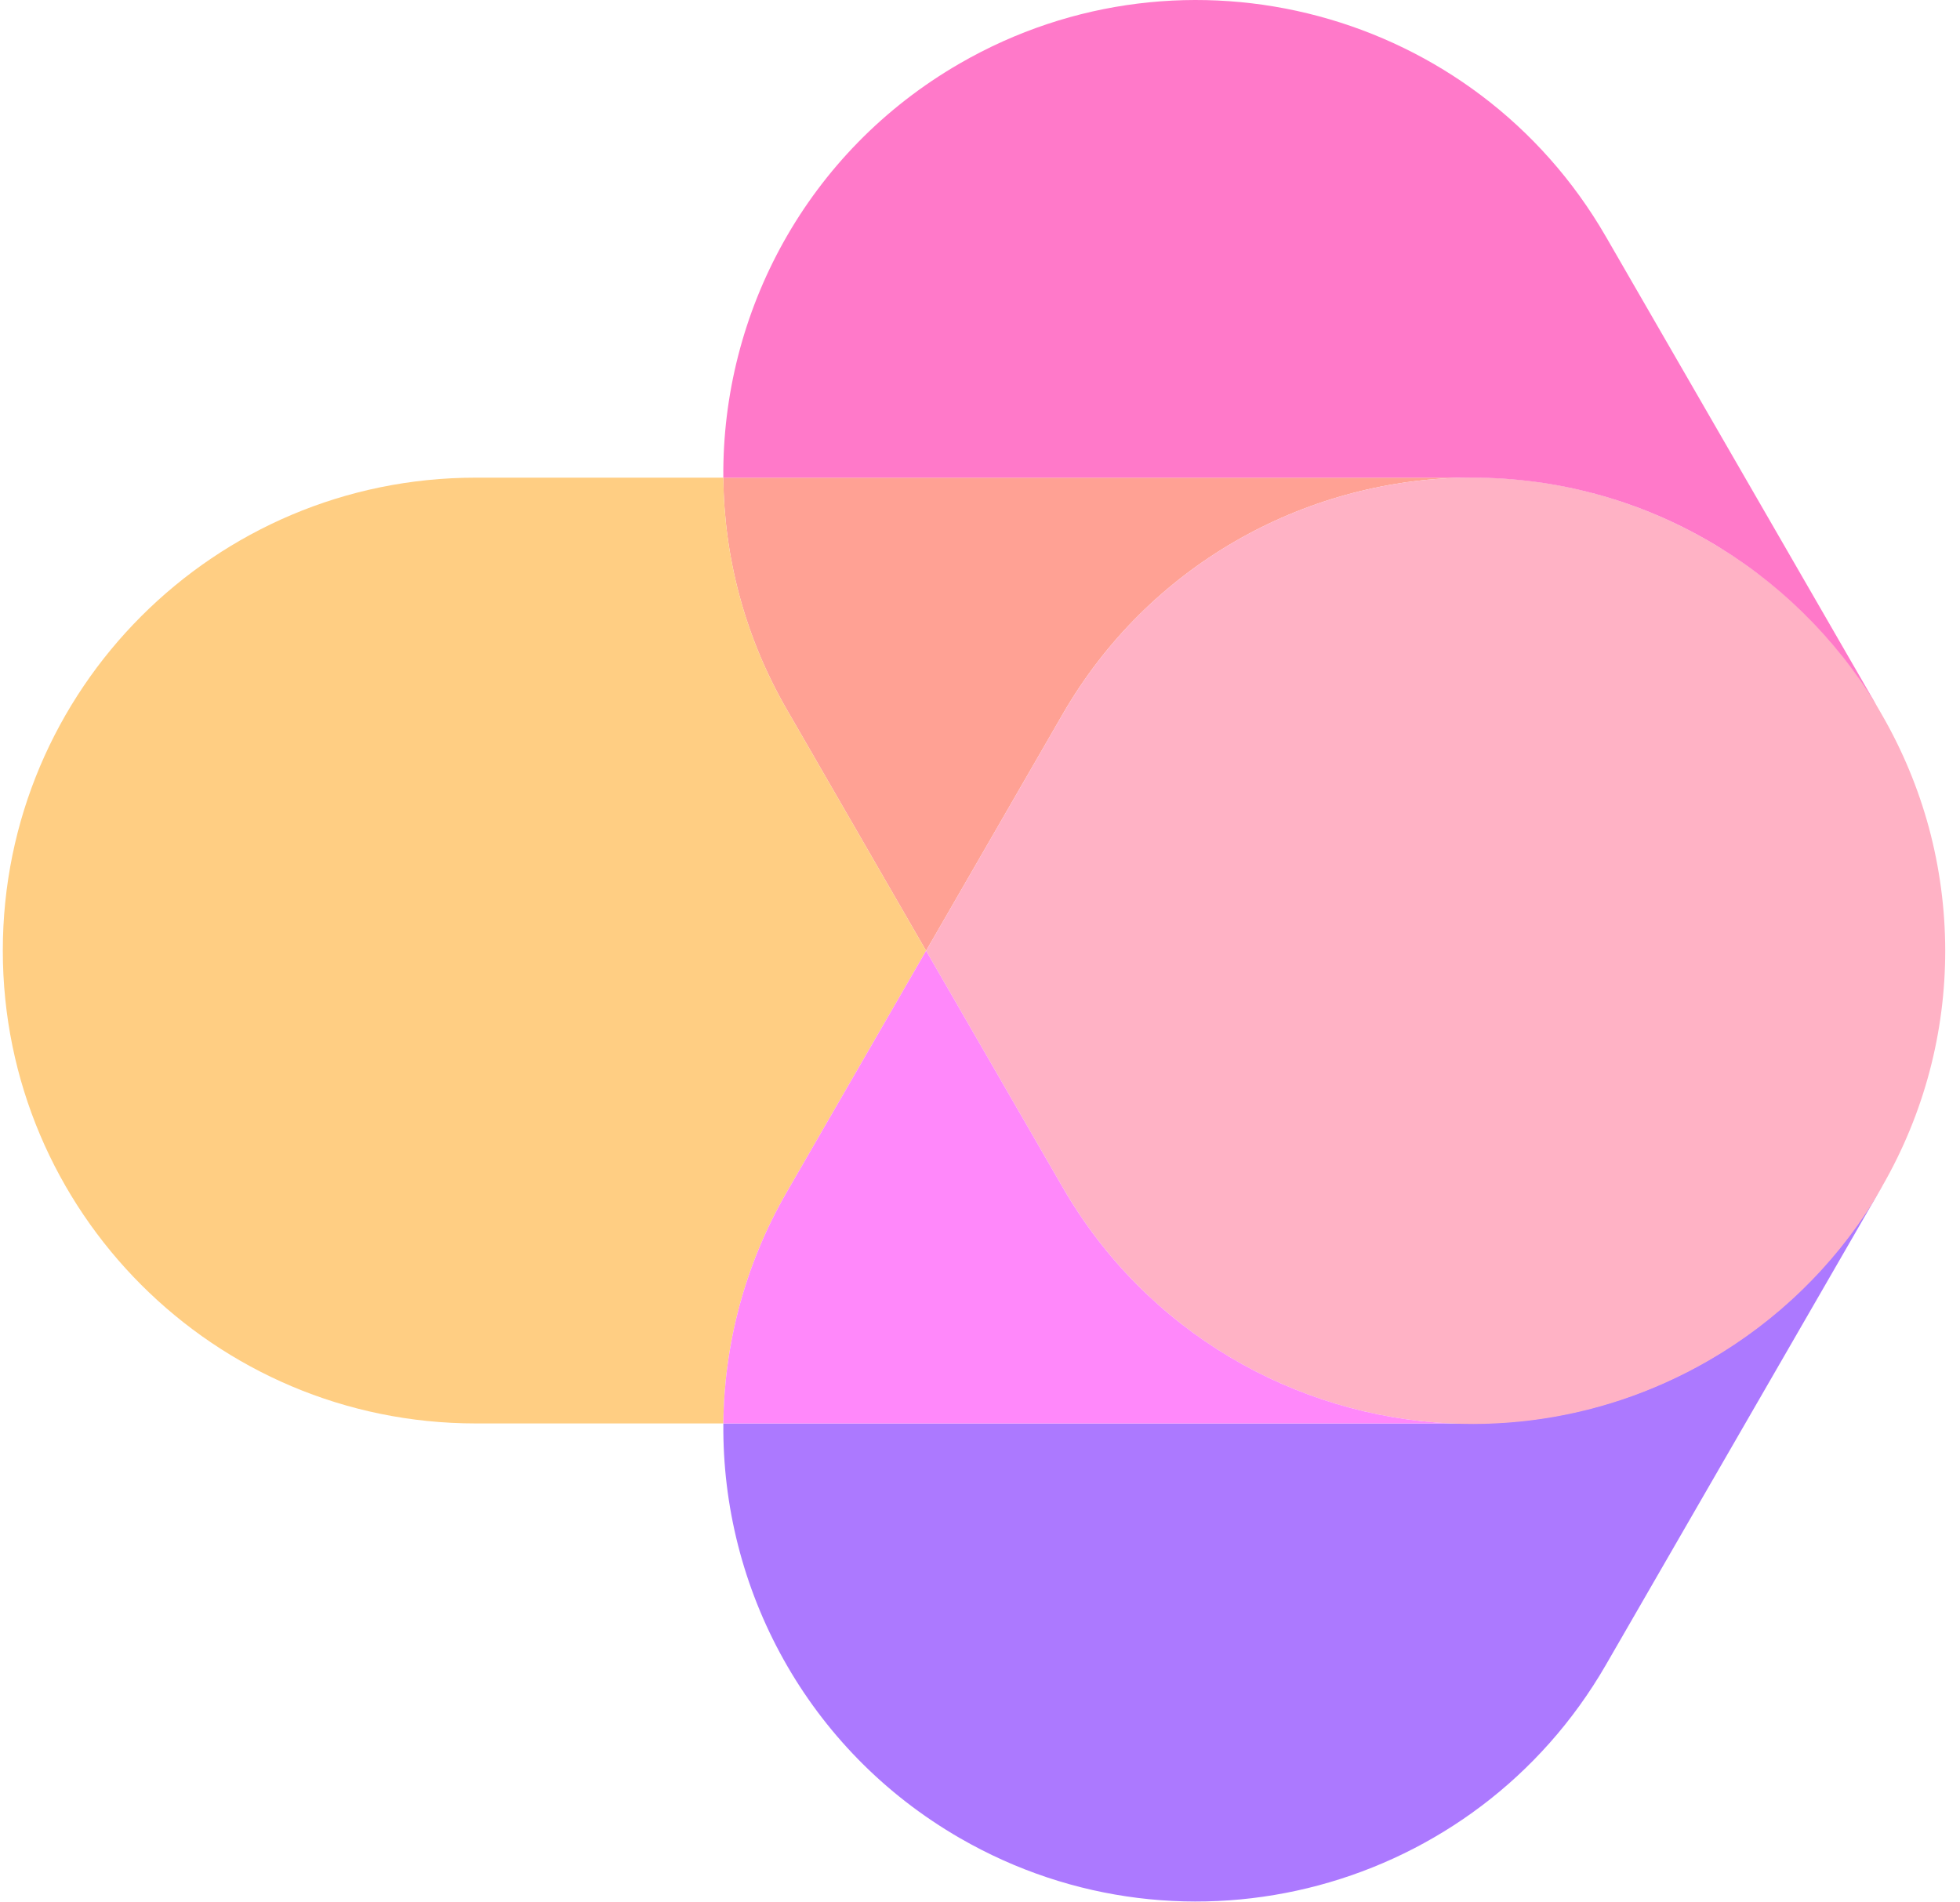
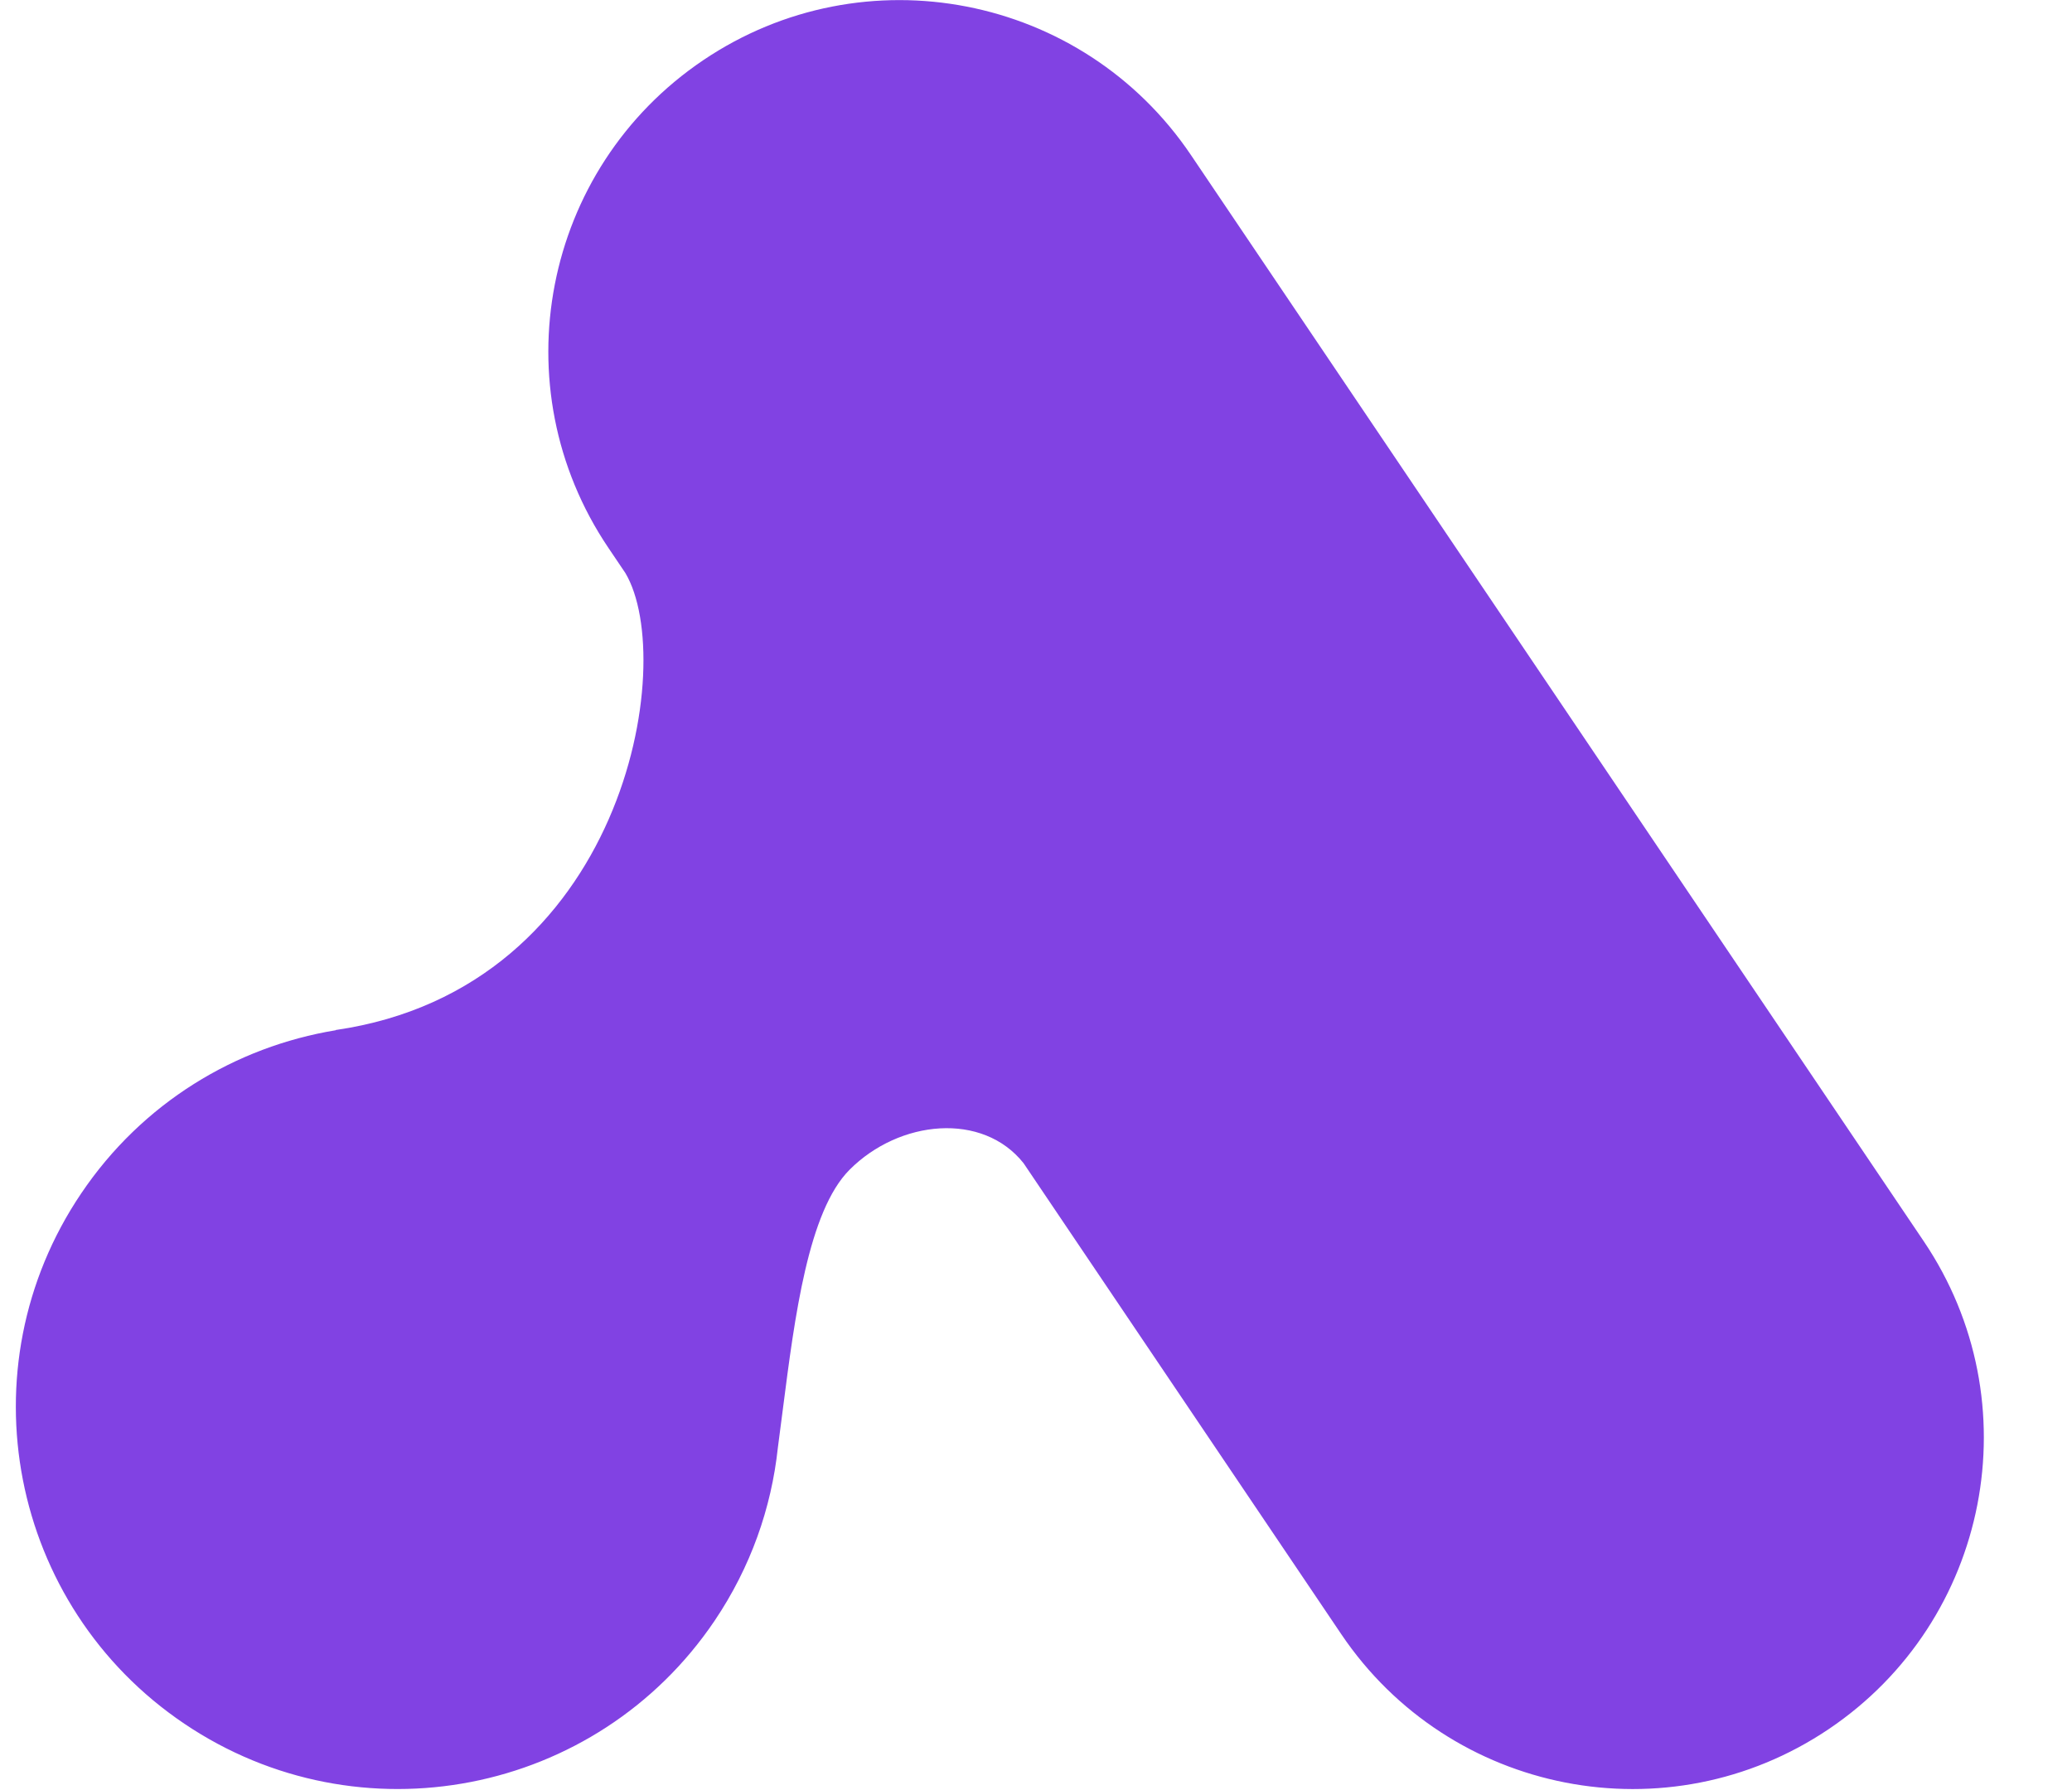
- <svg xmlns="http://www.w3.org/2000/svg" viewBox="0 0 67 65" fill="none">
-   <path d="M32.811 62.832C40.542 67.296 50.429 64.647 54.893 56.915L64.326 40.575L64.342 40.542C61.552 45.392 56.318 48.658 50.321 48.658H24.727C24.671 54.3 27.576 59.809 32.811 62.832Z" fill="#AC79FF" />
-   <path d="M31.657 32.5L26.894 24.25C25.45 21.749 24.75 19.023 24.726 16.328H50.027C44.552 16.435 39.266 19.322 36.328 24.41L31.657 32.5Z" fill="#FFA194" />
-   <path d="M16.261 48.658H24.727C24.753 45.967 25.453 43.246 26.894 40.75L31.657 32.5L26.894 24.25C25.45 21.749 24.75 19.023 24.726 16.328H16.261C7.334 16.328 0.096 23.565 0.096 32.493C0.096 41.42 7.334 48.658 16.261 48.658Z" fill="#FFCE83" />
-   <path d="M64.024 41.099C62.668 43.265 60.777 45.14 58.41 46.507C50.678 50.971 40.792 48.322 36.328 40.59L31.657 32.5L36.328 24.41C40.792 16.678 50.678 14.029 58.41 18.493C60.777 19.86 62.668 21.735 64.024 23.901L64.327 24.425C65.043 25.666 65.576 26.963 65.935 28.284C66.304 29.654 66.494 31.072 66.495 32.5C66.496 35.245 65.798 38.027 64.327 40.575L64.024 41.099Z" fill="#FFB2C5" />
-   <path d="M49.587 48.658C44.27 48.409 39.187 45.542 36.328 40.59L31.657 32.5L26.894 40.75C25.453 43.246 24.753 45.967 24.727 48.658H49.587Z" fill="#FF88FA" />
-   <path d="M54.893 8.085C50.429 0.354 40.542 -2.295 32.811 2.168C27.58 5.188 24.676 10.69 24.726 16.328H50.321C56.173 16.328 61.299 19.438 64.136 24.095L54.893 8.085Z" fill="#FF79C9" />
+ <svg xmlns="http://www.w3.org/2000/svg" width="22" height="19" viewBox="0 0 22 19" fill="none">
+   <path d="M6.46 5.818C5.308 4.11 5.759 1.791 7.467 0.639C9.175 -0.513 11.493 -0.062 12.645 1.646L20.426 13.181C21.578 14.889 21.127 17.208 19.419 18.36C17.712 19.512 15.393 19.061 14.241 17.353L10.868 12.352C10.434 11.805 9.551 11.89 9.021 12.421C8.582 12.86 8.438 13.985 8.313 14.958C8.295 15.101 8.277 15.241 8.259 15.374C8.191 16.011 7.971 16.642 7.588 17.21C6.335 19.067 3.814 19.556 1.957 18.304C0.1 17.052 -0.391 14.53 0.862 12.673C1.511 11.71 2.502 11.115 3.565 10.94L3.563 10.938C6.633 10.493 7.202 7.029 6.64 6.085L6.46 5.818Z" fill="#8142E3" />
</svg>
